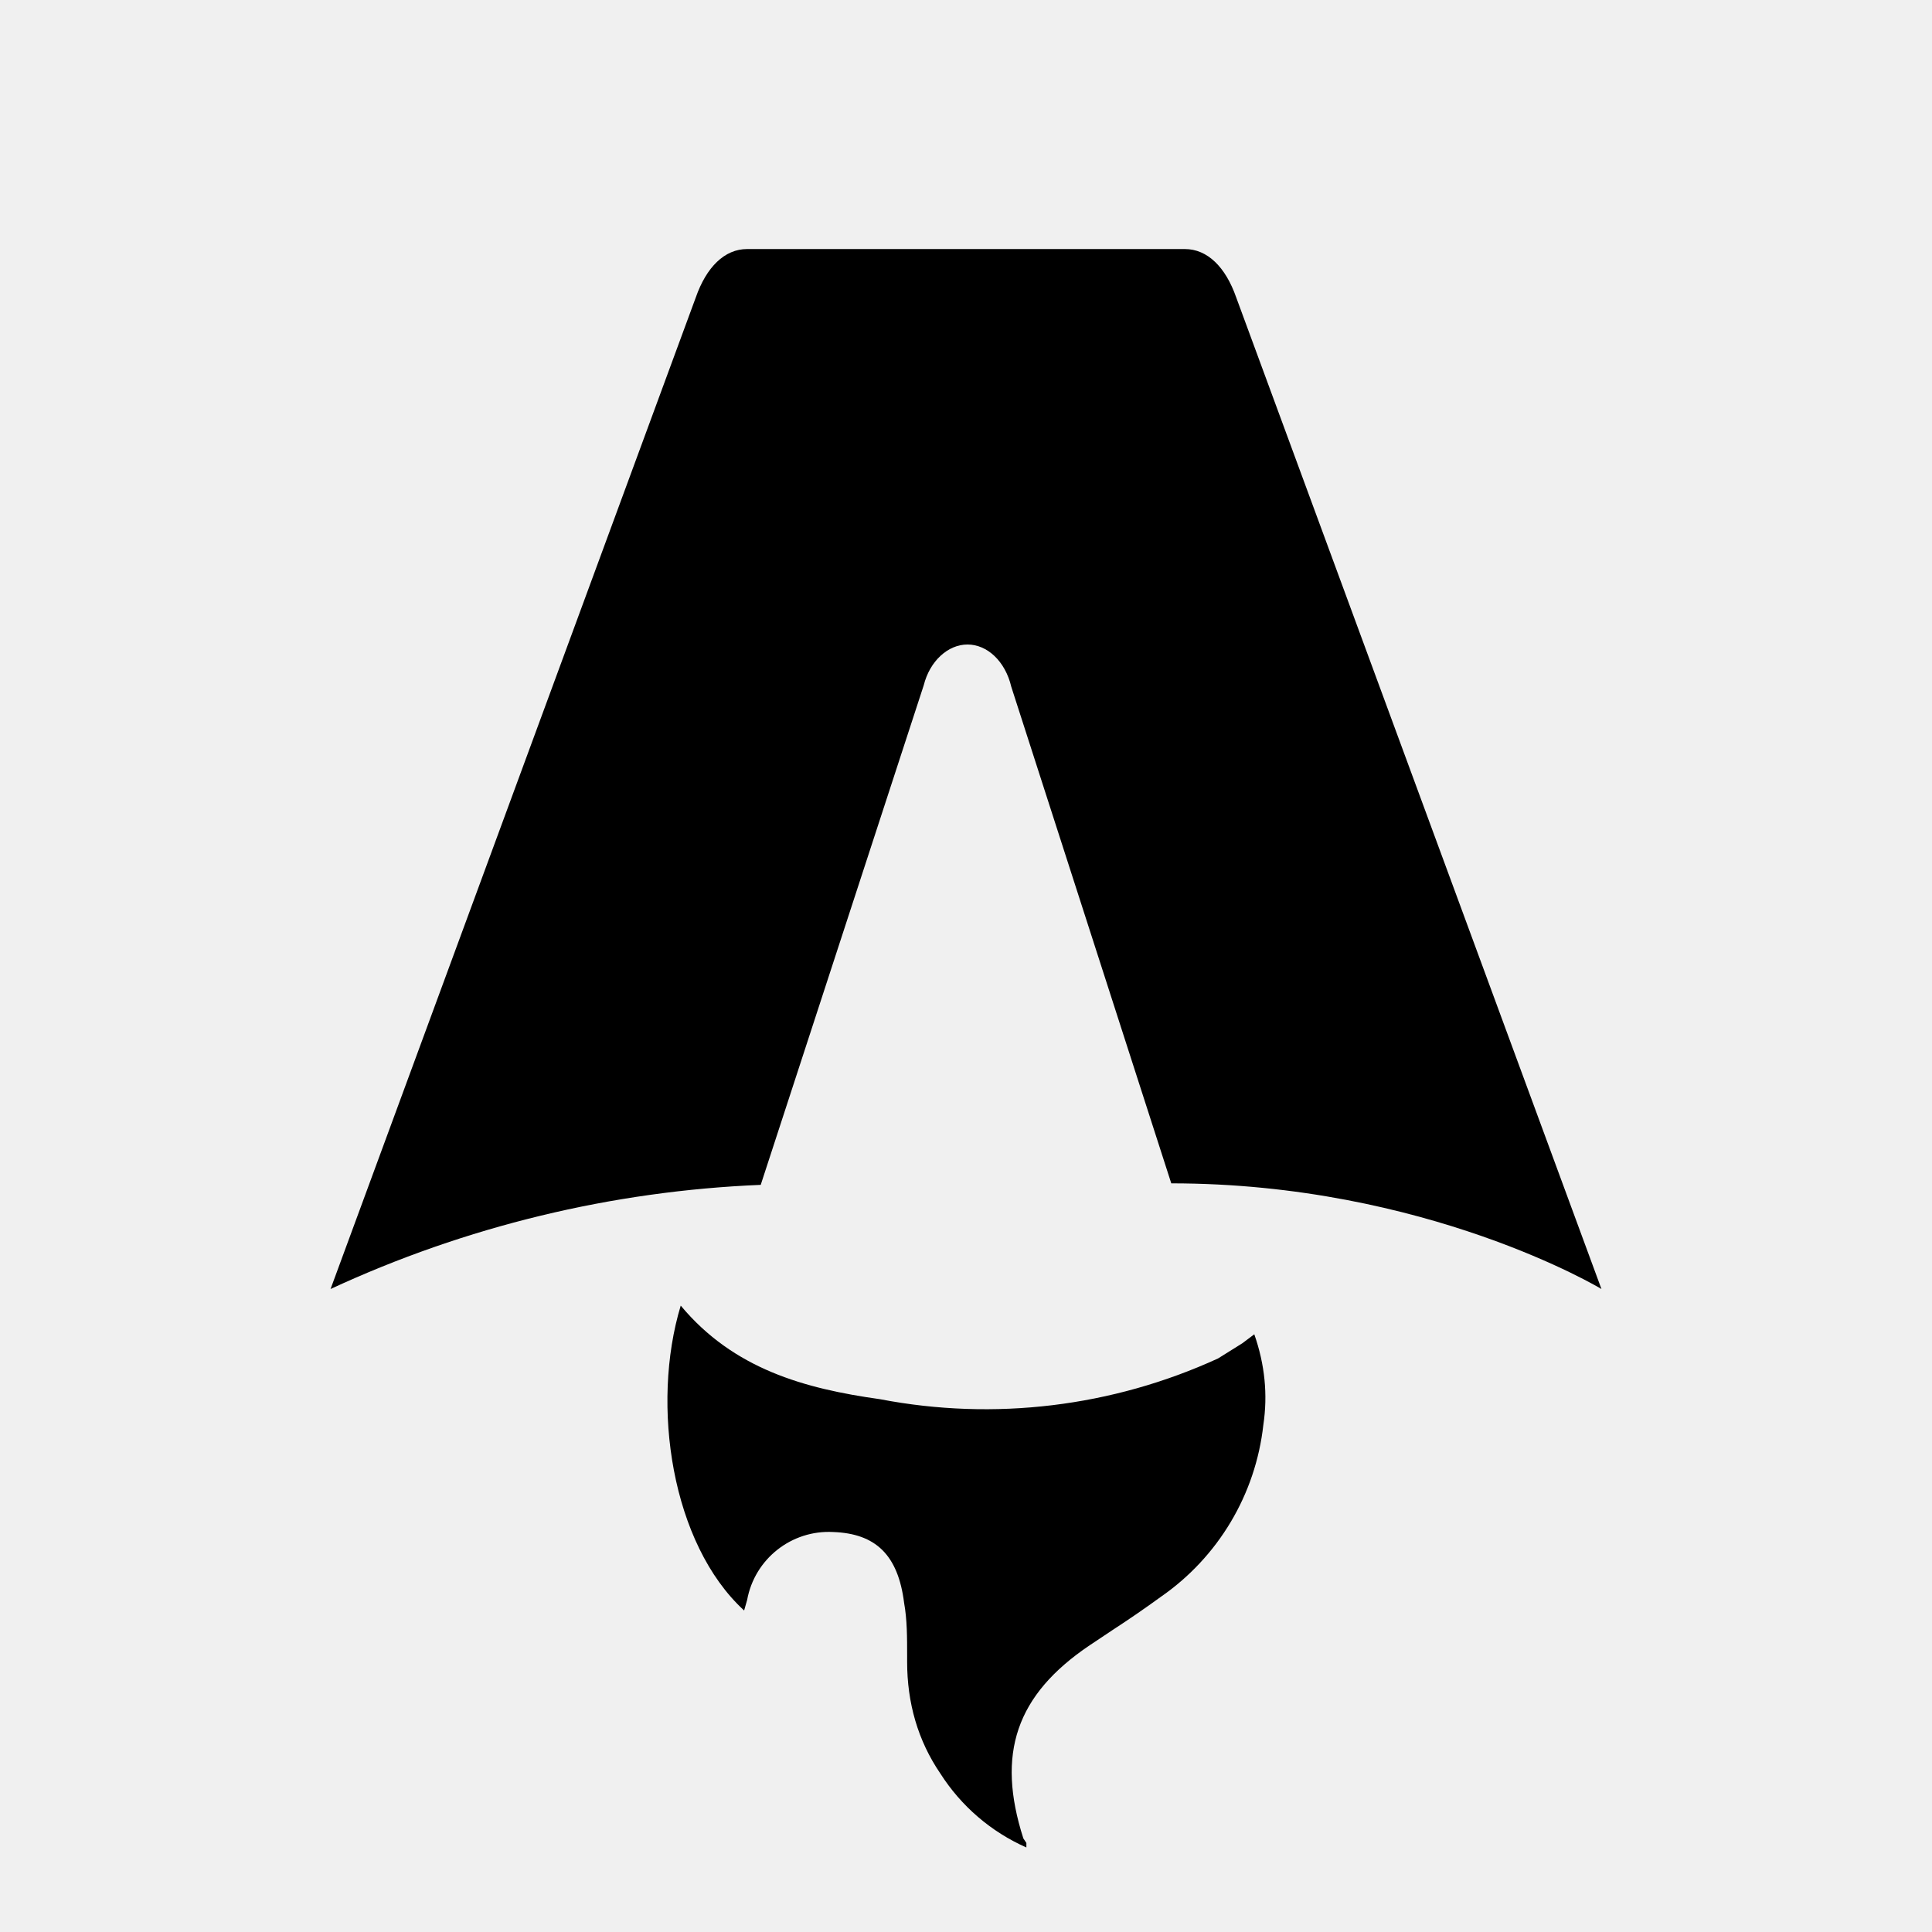
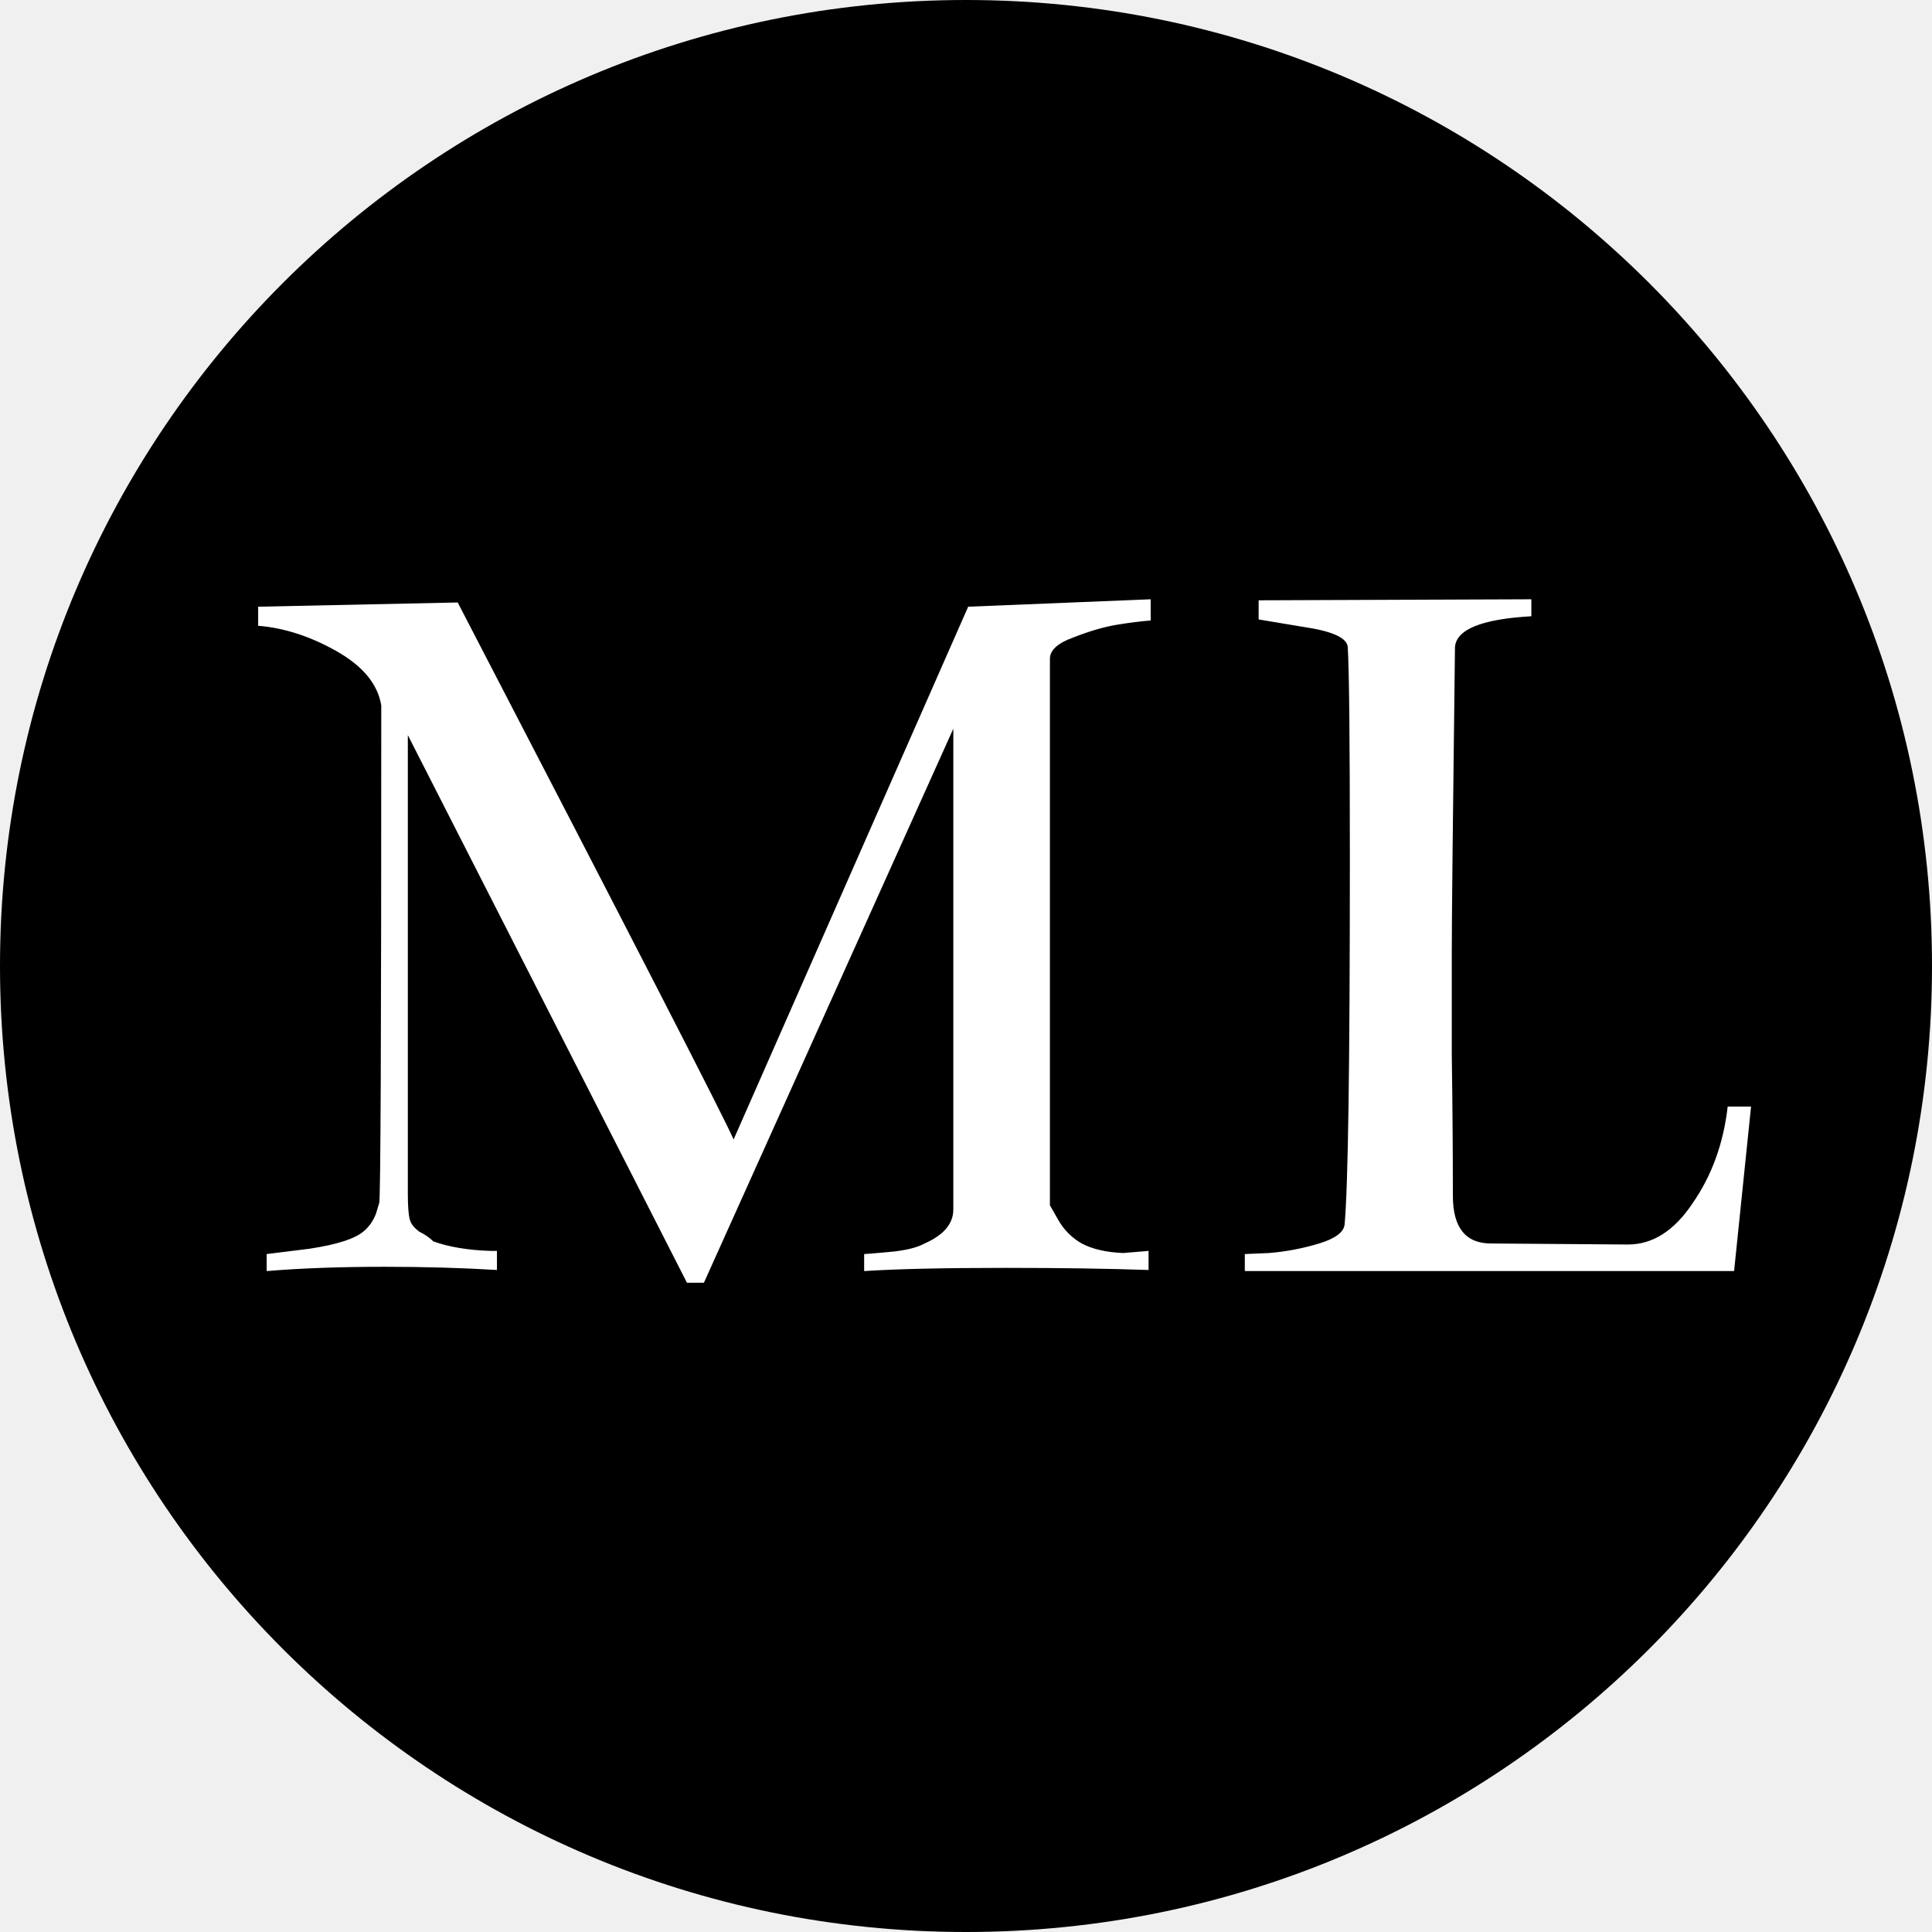
- <svg xmlns="http://www.w3.org/2000/svg" fill="none" viewBox="0 0 128 128">
-   <path d="M50.4 78.5a75.1 75.1 0 0 0-28.5 6.9l24.2-65.7c.7-2 1.9-3.2 3.4-3.2h29c1.5 0 2.7 1.2 3.4 3.2l24.2 65.7s-11.6-7-28.5-7L67 45.5c-.4-1.7-1.6-2.8-2.9-2.8-1.3 0-2.5 1.1-2.9 2.7L50.4 78.5Zm-1.1 28.2Zm-4.2-20.2c-2 6.6-.6 15.8 4.2 20.2a17.5 17.5 0 0 1 .2-.7 5.5 5.5 0 0 1 5.7-4.5c2.8.1 4.3 1.5 4.7 4.7.2 1.1.2 2.3.2 3.5v.4c0 2.7.7 5.2 2.2 7.4a13 13 0 0 0 5.7 4.9v-.3l-.2-.3c-1.8-5.6-.5-9.5 4.4-12.8l1.5-1a73 73 0 0 0 3.2-2.2 16 16 0 0 0 6.8-11.4c.3-2 .1-4-.6-6l-.8.6-1.6 1a37 37 0 0 1-22.4 2.7c-5-.7-9.7-2-13.2-6.2Z" />
-   <style>
-         path { fill: #000; }
-         @media (prefers-color-scheme: dark) {
-             path { fill: #FFF; }
-         }
-     </style>
+ <svg xmlns="http://www.w3.org/2000/svg" width="32" height="32" viewBox="0 0 32 32" fill="none">
+   <circle cx="16" cy="16" r="16" fill="black" />
+   <path d="M7.581 9.979C10.476 15.557 11.999 18.521 12.151 18.873L16.036 10.049L19.059 9.926V10.277C18.907 10.289 18.72 10.312 18.497 10.348C18.286 10.383 18.046 10.453 17.776 10.559C17.518 10.652 17.39 10.77 17.39 10.91V19.963L17.53 20.209C17.624 20.373 17.753 20.502 17.917 20.596C18.093 20.689 18.321 20.742 18.602 20.754L19.024 20.719V21.035C18.356 21.012 17.565 21 16.651 21C15.632 21 14.852 21.018 14.313 21.053V20.771C14.337 20.771 14.477 20.76 14.735 20.736C14.993 20.713 15.186 20.666 15.315 20.596C15.632 20.455 15.79 20.268 15.79 20.033V12.07L11.659 21.246H11.378L6.755 12.176C6.755 12.176 6.755 13.717 6.755 16.799C6.755 18.123 6.755 19.113 6.755 19.77C6.755 19.98 6.766 20.127 6.79 20.209C6.813 20.279 6.866 20.344 6.948 20.402C7.042 20.449 7.118 20.502 7.177 20.561C7.434 20.654 7.751 20.707 8.126 20.719C8.138 20.719 8.155 20.719 8.179 20.719C8.202 20.719 8.22 20.719 8.231 20.719V21.035C7.657 21 7.036 20.982 6.368 20.982C5.63 20.982 4.979 21.006 4.417 21.053V20.771L5.12 20.684C5.589 20.613 5.893 20.514 6.034 20.385C6.116 20.314 6.181 20.221 6.227 20.104L6.28 19.928C6.304 19.928 6.315 17.18 6.315 11.684C6.257 11.332 6.011 11.033 5.577 10.787C5.143 10.541 4.71 10.4 4.276 10.365V10.049L7.581 9.979ZM24.064 19.805C24.064 20.332 24.274 20.596 24.696 20.596C24.696 20.596 25.452 20.602 26.964 20.613C27.374 20.613 27.732 20.385 28.036 19.928C28.353 19.471 28.546 18.938 28.616 18.328H29.003L28.722 21.053H20.618V20.771L21.023 20.754C21.304 20.73 21.579 20.678 21.849 20.596C22.118 20.514 22.259 20.408 22.271 20.279C22.329 19.646 22.358 17.625 22.358 14.215C22.358 12.281 22.347 11.115 22.323 10.717C22.312 10.565 22.066 10.453 21.585 10.383L20.847 10.26V9.943L25.364 9.926V10.207C24.544 10.254 24.122 10.424 24.099 10.717C24.064 13.518 24.046 15.205 24.046 15.779C24.046 16.072 24.046 16.635 24.046 17.467C24.058 18.299 24.064 19.078 24.064 19.805Z" fill="white" />
</svg>
